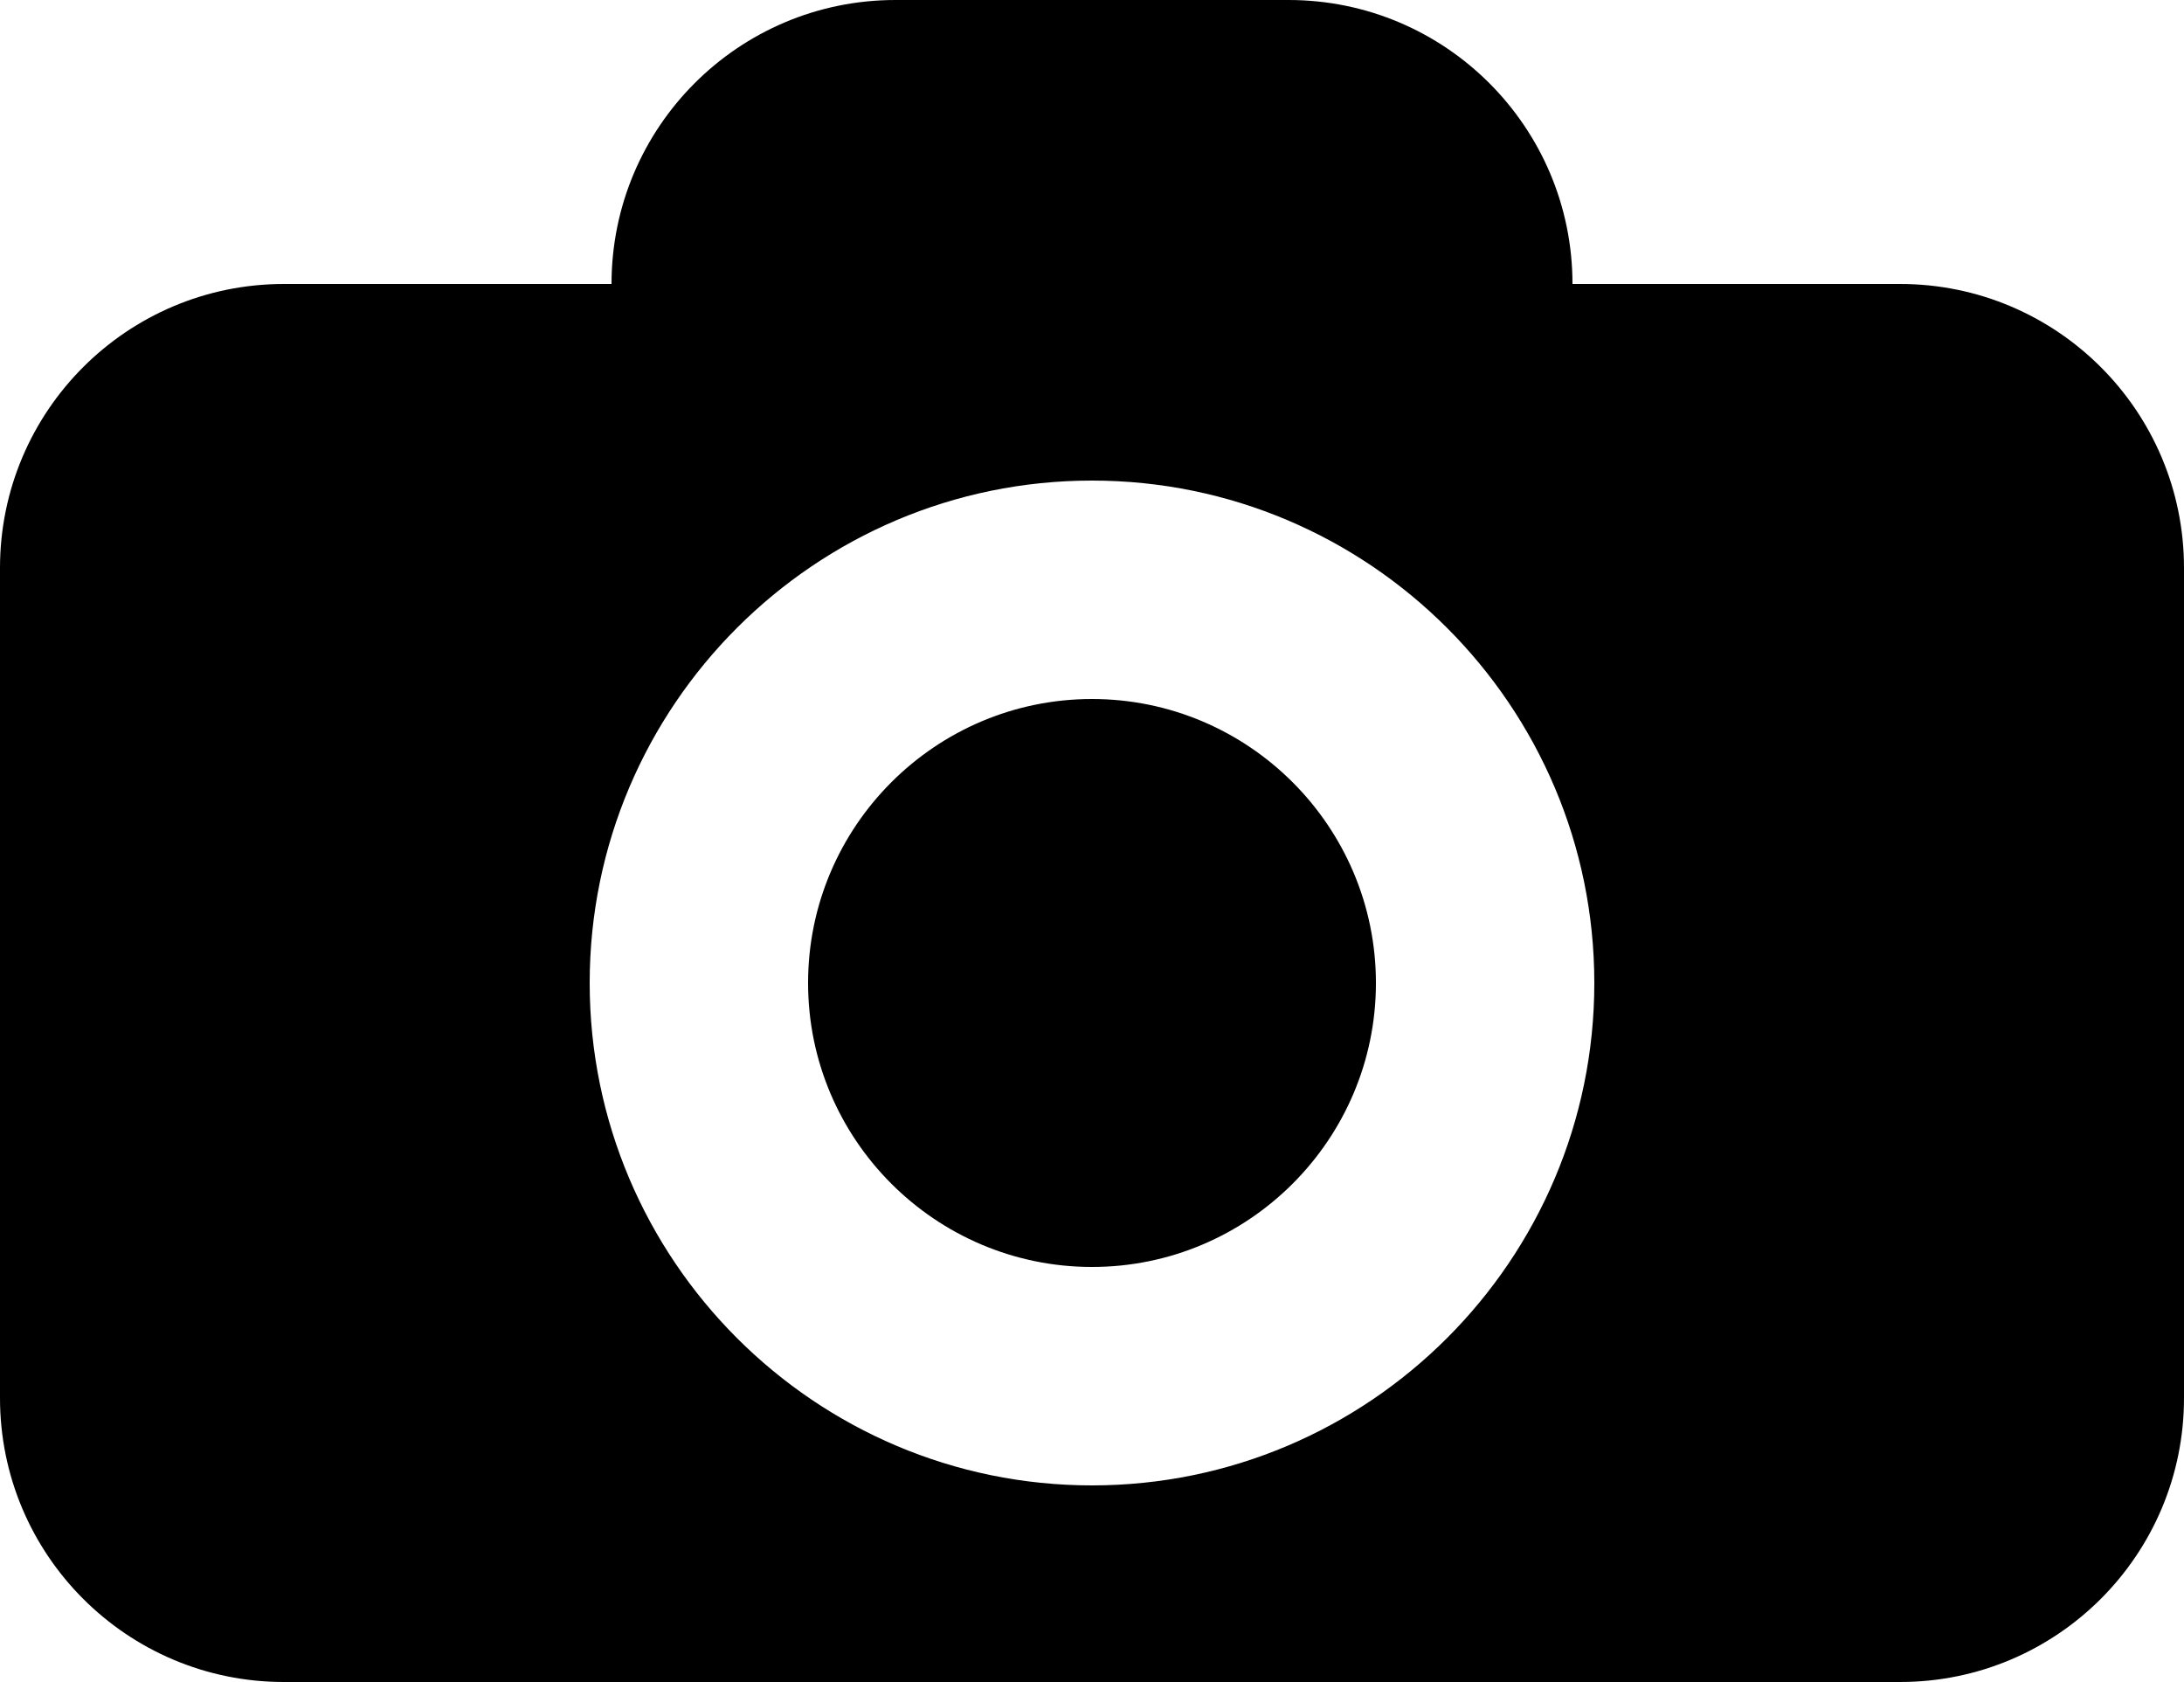
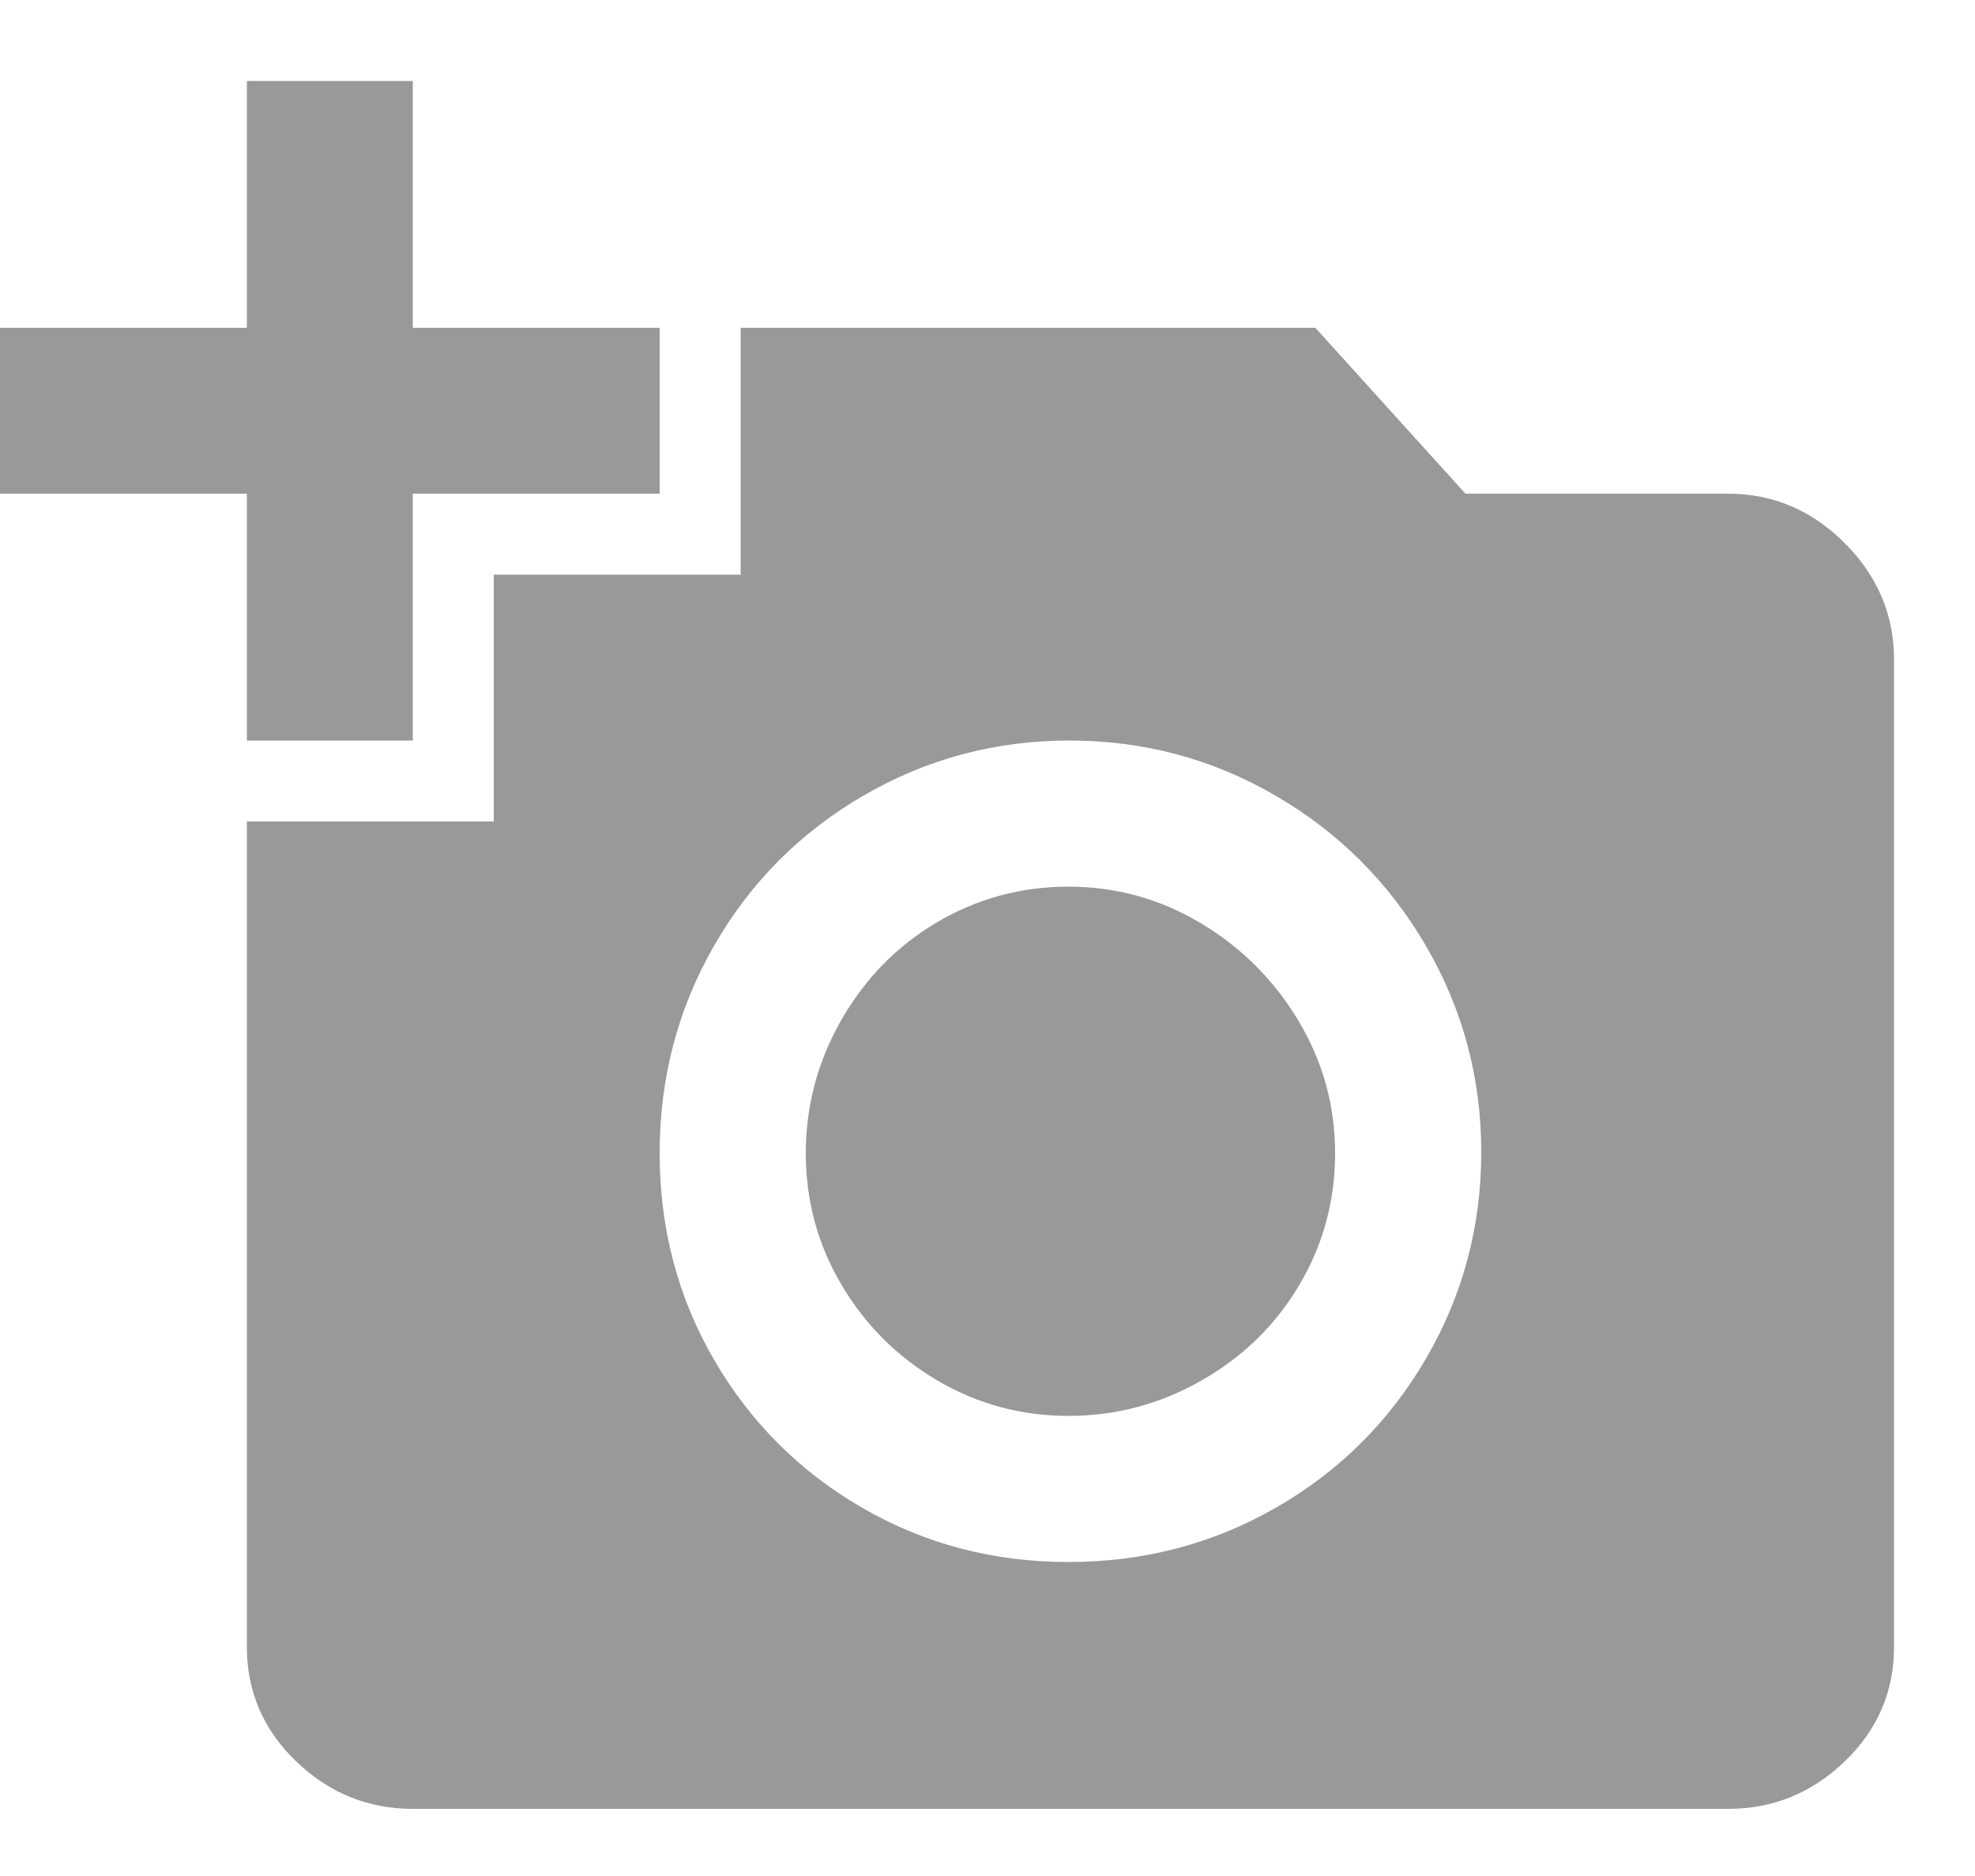
- <svg xmlns="http://www.w3.org/2000/svg" id="Layer_1" enable-background="new 0 0 100 77" xml:space="preserve" viewBox="0 0 100 77" version="1.1" y="0px" x="0px">
-   <path d="m50 32c-7.168 0-13 5.832-13 13s5.832 13 13 13 13-5.832 13-13c0-7.168-5.832-13-13-13z" />
-   <path d="m87 13h-15c0-7.18-5.82-13-13-13h-18c-7.18 0-13 5.82-13 13h-15c-7.18 0-13 5.82-13 13v38c0 7.18 5.82 13 13 13h74c7.18 0 13-5.82 13-13v-38c0-7.18-5.82-13-13-13zm-37 55c-12.683 0-23-10.318-23-23s10.317-23 23-23 23 10.318 23 23c0 12.682-10.317 23-23 23z" />
+ <svg xmlns="http://www.w3.org/2000/svg" width="20px" height="19px" viewBox="0 0 20 19" version="1.1">
+   <g id="Web" stroke="none" stroke-width="1" fill="none" fill-rule="evenodd">
+     <g id="Cadastro" transform="translate(-710, -419)" fill="#999999" fill-rule="nonzero">
+       <g id="Group-7" transform="translate(290, 131)">
+         <g id="Group-6" transform="translate(0, 114)">
+           <g id="Group-10" transform="translate(30, 80)">
+             <path d="M398.16,105.68 C398.16,105.2 398.28,104.75 398.52,104.33 C398.76,103.91 399.083,103.58 399.49,103.34 C399.897,103.1 400.34,102.98 400.82,102.98 C401.3,102.98 401.747,103.103 402.16,103.35 C402.573,103.597 402.903,103.927 403.15,104.34 C403.397,104.753 403.52,105.2 403.52,105.68 C403.52,106.16 403.4,106.603 403.16,107.01 C402.92,107.417 402.59,107.74 402.17,107.98 C401.75,108.22 401.3,108.34 400.82,108.34 C400.34,108.34 399.897,108.22 399.49,107.98 C399.083,107.74 398.76,107.417 398.52,107.01 C398.28,106.603 398.16,106.16 398.16,105.68 Z M400.82,109.82 C401.58,109.82 402.28,109.637 402.92,109.27 C403.56,108.903 404.067,108.4 404.44,107.76 C404.813,107.12 405,106.423 405,105.67 C405,104.917 404.813,104.22 404.44,103.58 C404.067,102.94 403.56,102.433 402.92,102.06 C402.28,101.687 401.583,101.5 400.83,101.5 C400.077,101.5 399.38,101.687 398.74,102.06 C398.1,102.433 397.597,102.94 397.23,103.58 C396.863,104.22 396.68,104.92 396.68,105.68 C396.68,106.44 396.863,107.137 397.23,107.77 C397.597,108.403 398.097,108.903 398.73,109.27 C399.363,109.637 400.06,109.82 400.82,109.82 Z M395,102.32 L395,99.82 L397.5,99.82 L397.5,97.32 L403.32,97.32 L404.84,99 L407.5,99 C407.953,99 408.347,99.167 408.68,99.5 C409.013,99.833 409.18,100.227 409.18,100.68 L409.18,110.68 C409.18,111.133 409.013,111.52 408.68,111.84 C408.347,112.16 407.953,112.32 407.5,112.32 L394.18,112.32 C393.727,112.32 393.333,112.16 393,111.84 C392.667,111.52 392.5,111.133 392.5,110.68 L392.5,102.32 L395,102.32 Z M392.5,97.32 L392.5,94.82 L394.18,94.82 L394.18,97.32 L396.68,97.32 L396.68,99 L394.18,99 L394.18,101.5 L392.5,101.5 L392.5,99 L390,99 L390,97.32 L392.5,97.32 Z" id="" />
+           </g>
+         </g>
+       </g>
+     </g>
+   </g>
</svg>
